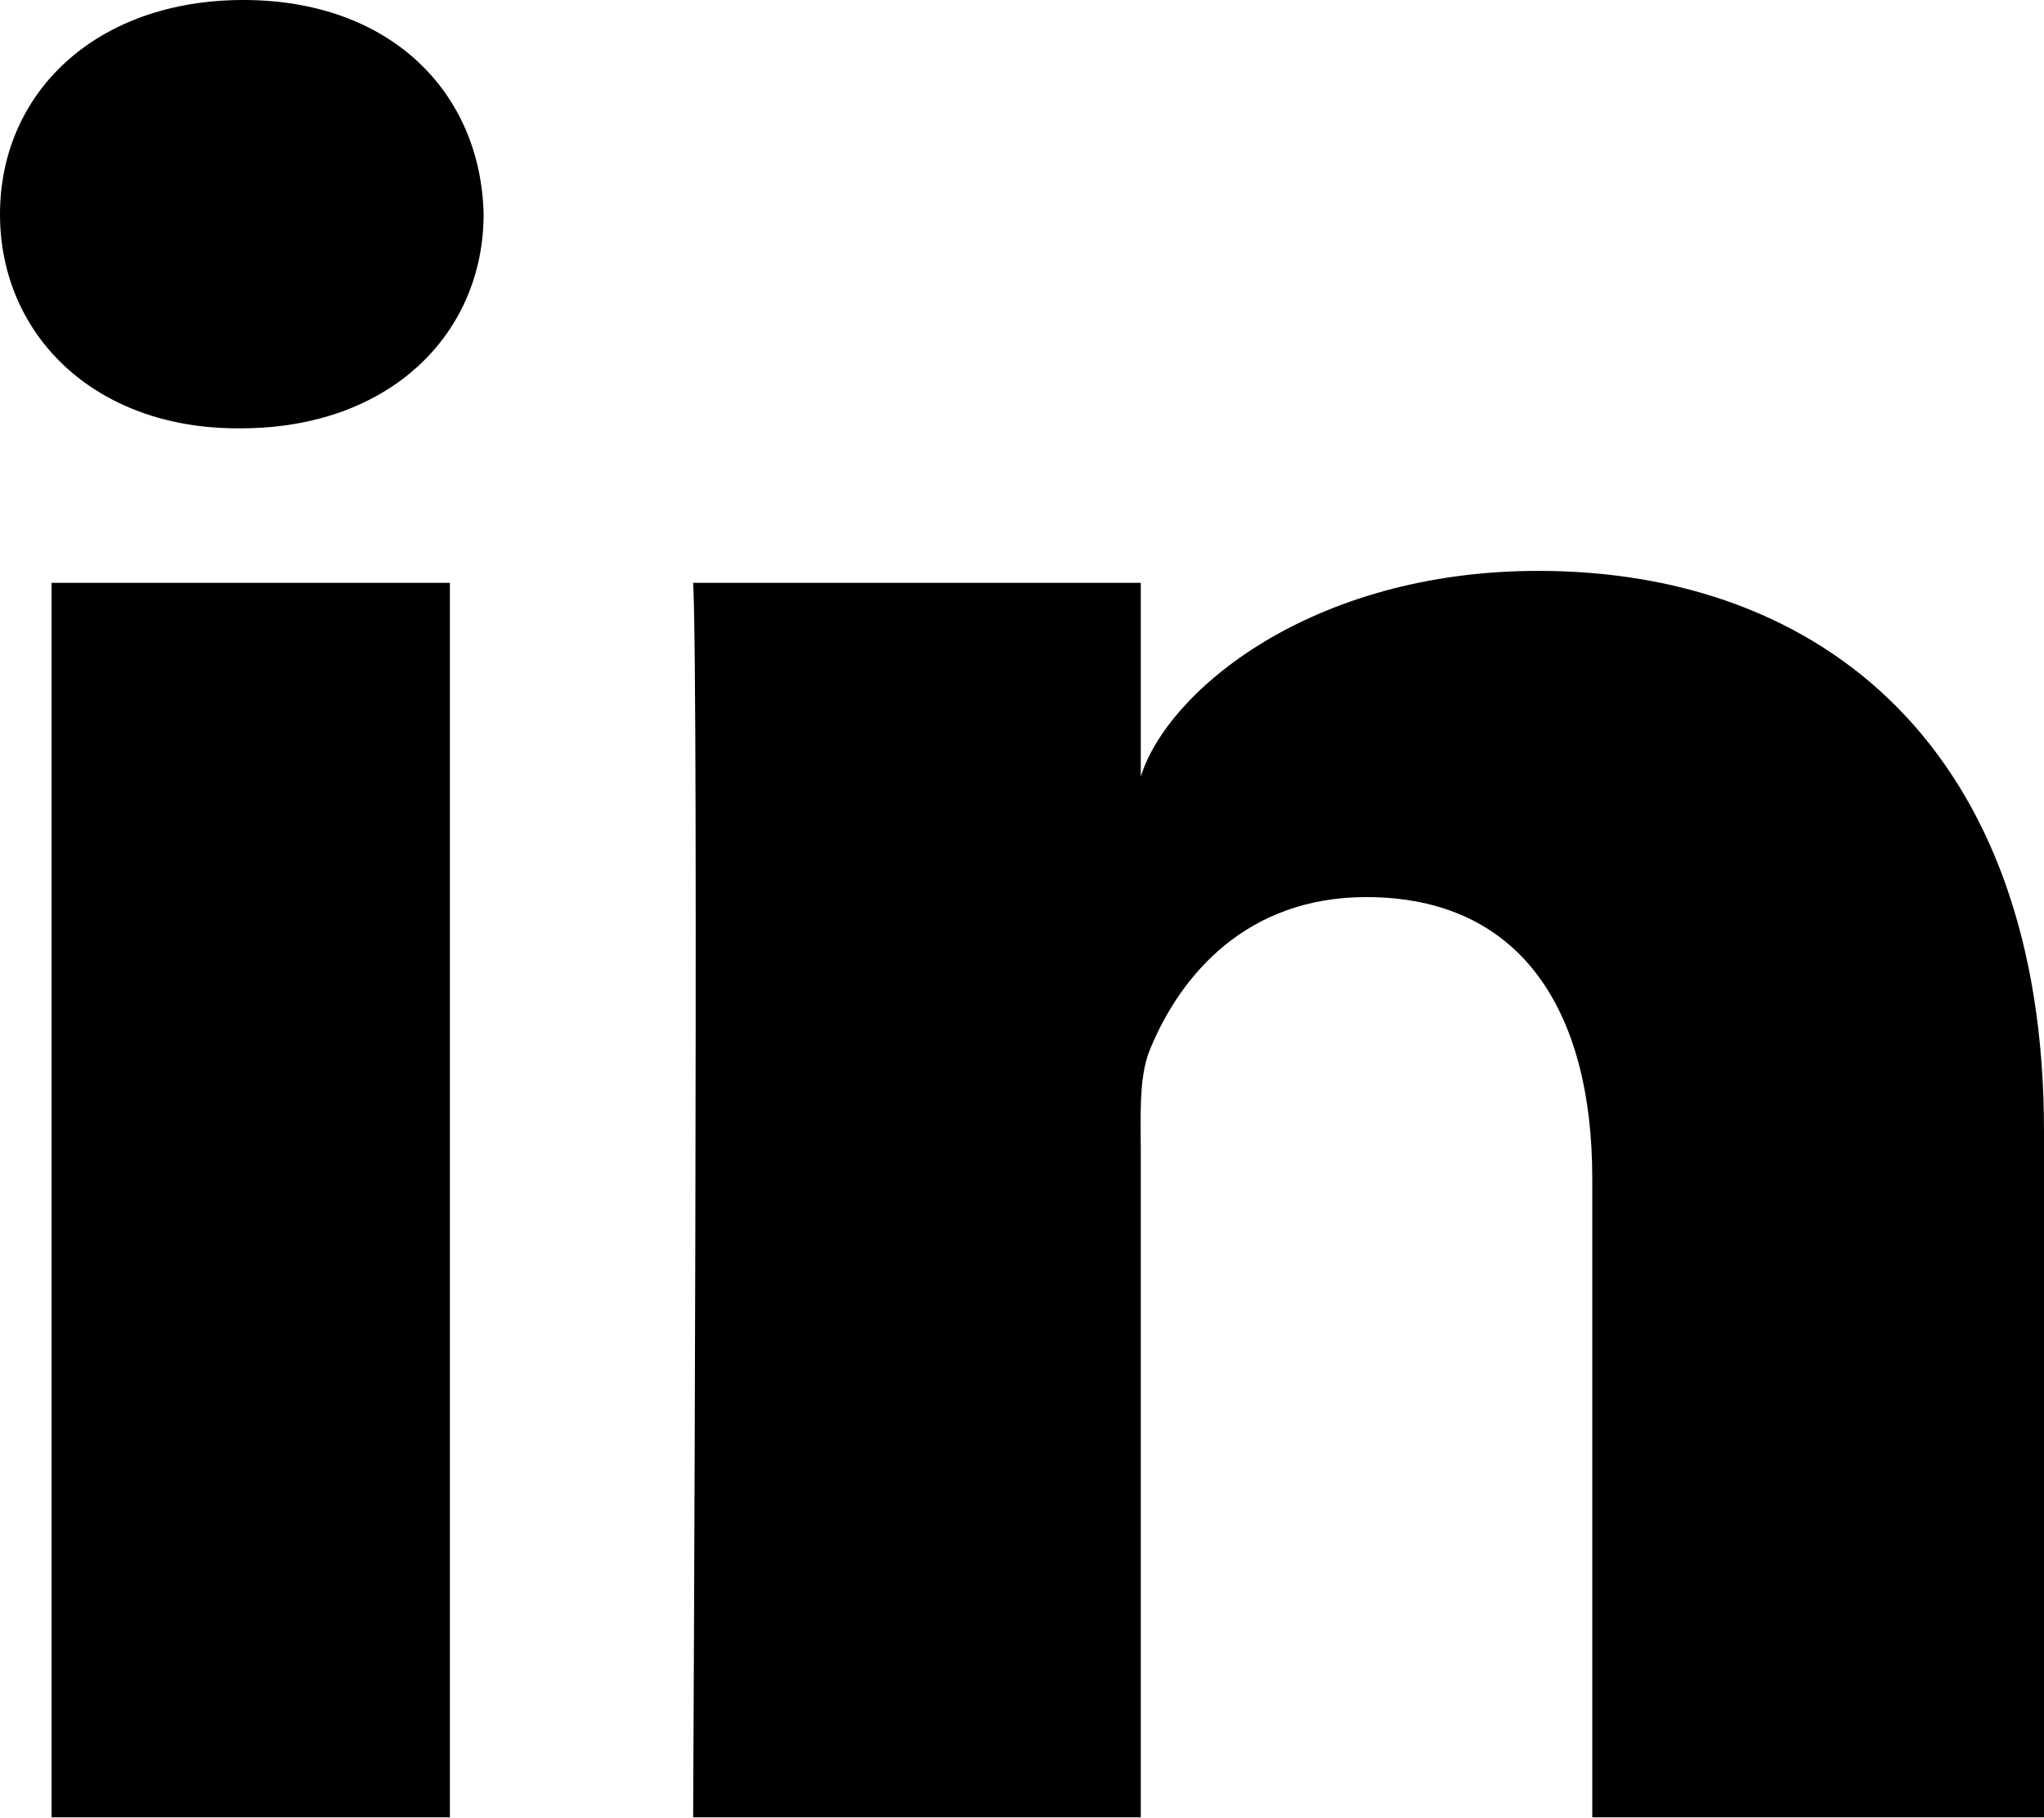
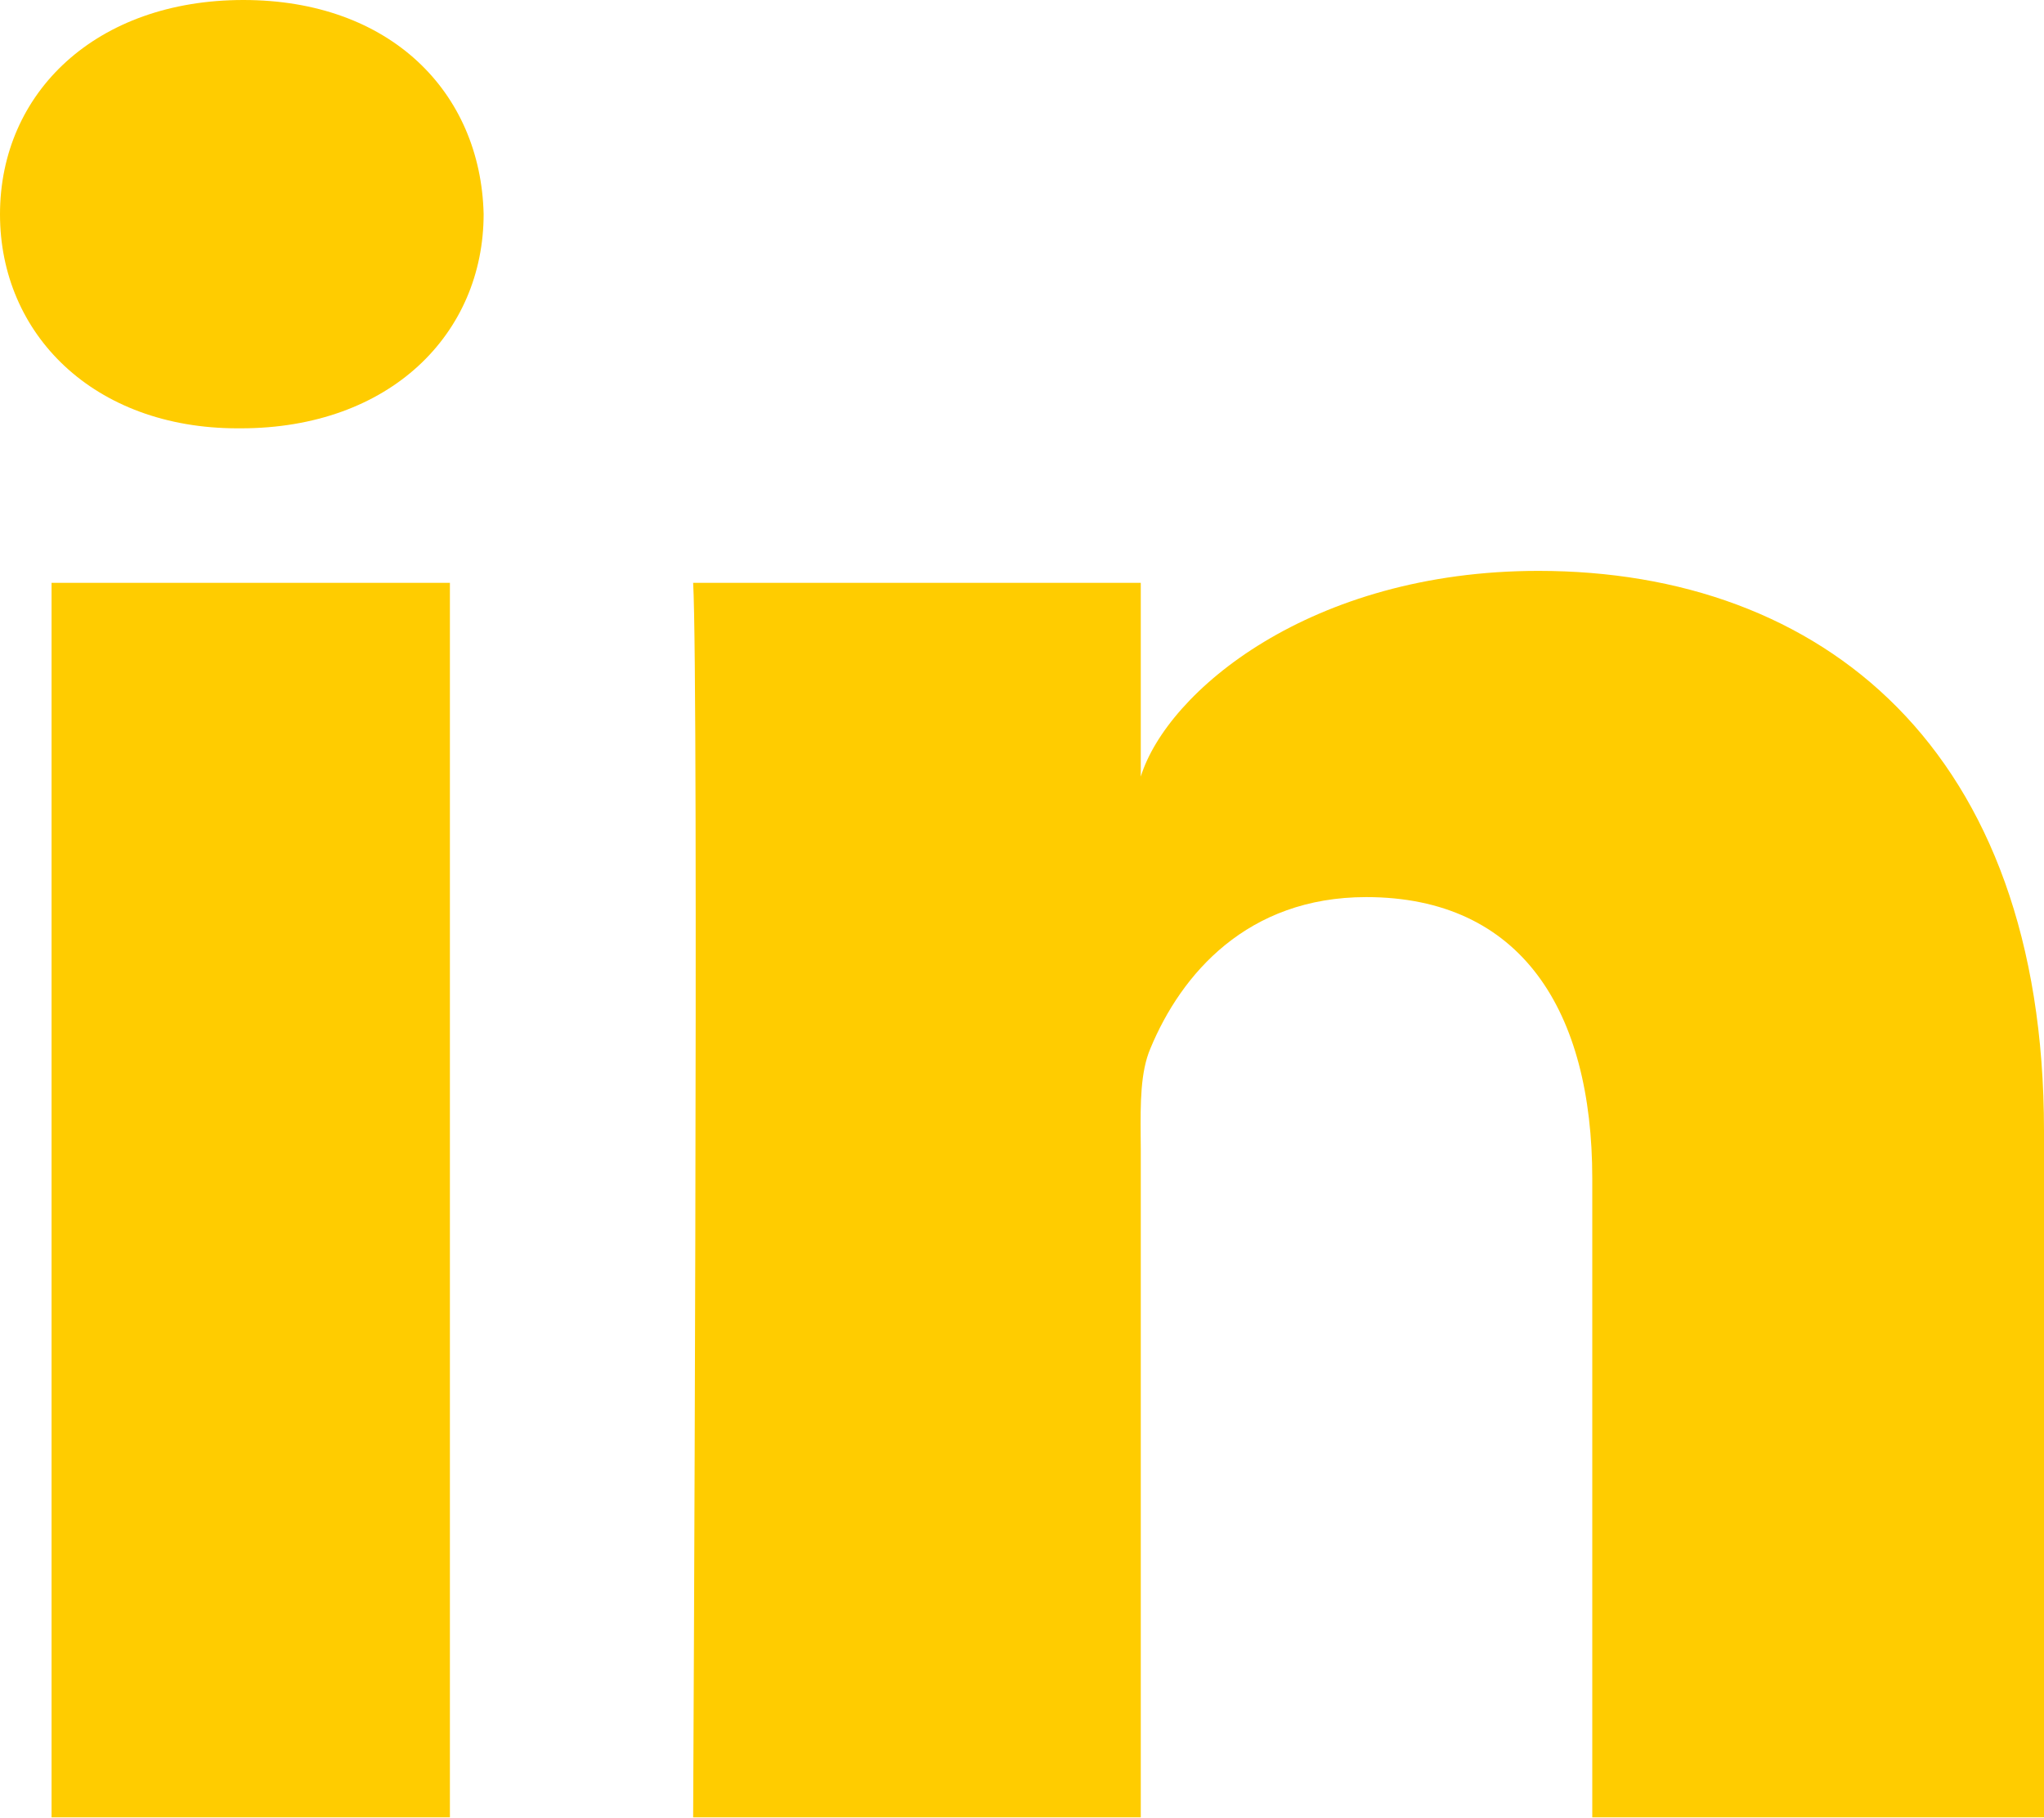
<svg xmlns="http://www.w3.org/2000/svg" width="18" height="16" viewBox="0 0 18 16" fill="none">
-   <path fill-rule="evenodd" clip-rule="evenodd" d="M2.119 3.771H2.093C0.823 3.771 0 2.94 0 1.887C0 0.813 0.848 0 2.143 0C3.437 0 4.233 0.811 4.259 1.884C4.259 2.937 3.437 3.771 2.119 3.771ZM18 16H14.022V10.375C14.022 8.903 13.399 7.898 12.031 7.898C10.984 7.898 10.402 8.576 10.131 9.23C10.042 9.437 10.043 9.715 10.045 10.001V10.001C10.045 10.04 10.046 10.079 10.046 10.118V16H6.104C6.104 16 6.155 6.037 6.104 5.131H10.046V6.837C10.278 6.091 11.538 5.026 13.548 5.026C16.041 5.026 18 6.59 18 9.956V16ZM3.962 5.131H0.454V16H3.962V5.131Z" fill="black" />
+   <path fill-rule="evenodd" clip-rule="evenodd" d="M2.119 3.771H2.093C0.823 3.771 0 2.94 0 1.887C0 0.813 0.848 0 2.143 0C3.437 0 4.233 0.811 4.259 1.884C4.259 2.937 3.437 3.771 2.119 3.771ZM18 16H14.022V10.375C14.022 8.903 13.399 7.898 12.031 7.898C10.984 7.898 10.402 8.576 10.131 9.23C10.042 9.437 10.043 9.715 10.045 10.001V10.001C10.045 10.04 10.046 10.079 10.046 10.118V16H6.104C6.104 16 6.155 6.037 6.104 5.131H10.046V6.837C10.278 6.091 11.538 5.026 13.548 5.026C16.041 5.026 18 6.59 18 9.956V16ZM3.962 5.131H0.454V16H3.962V5.131Z" fill="rgb(255, 204, 0)" />
</svg>
